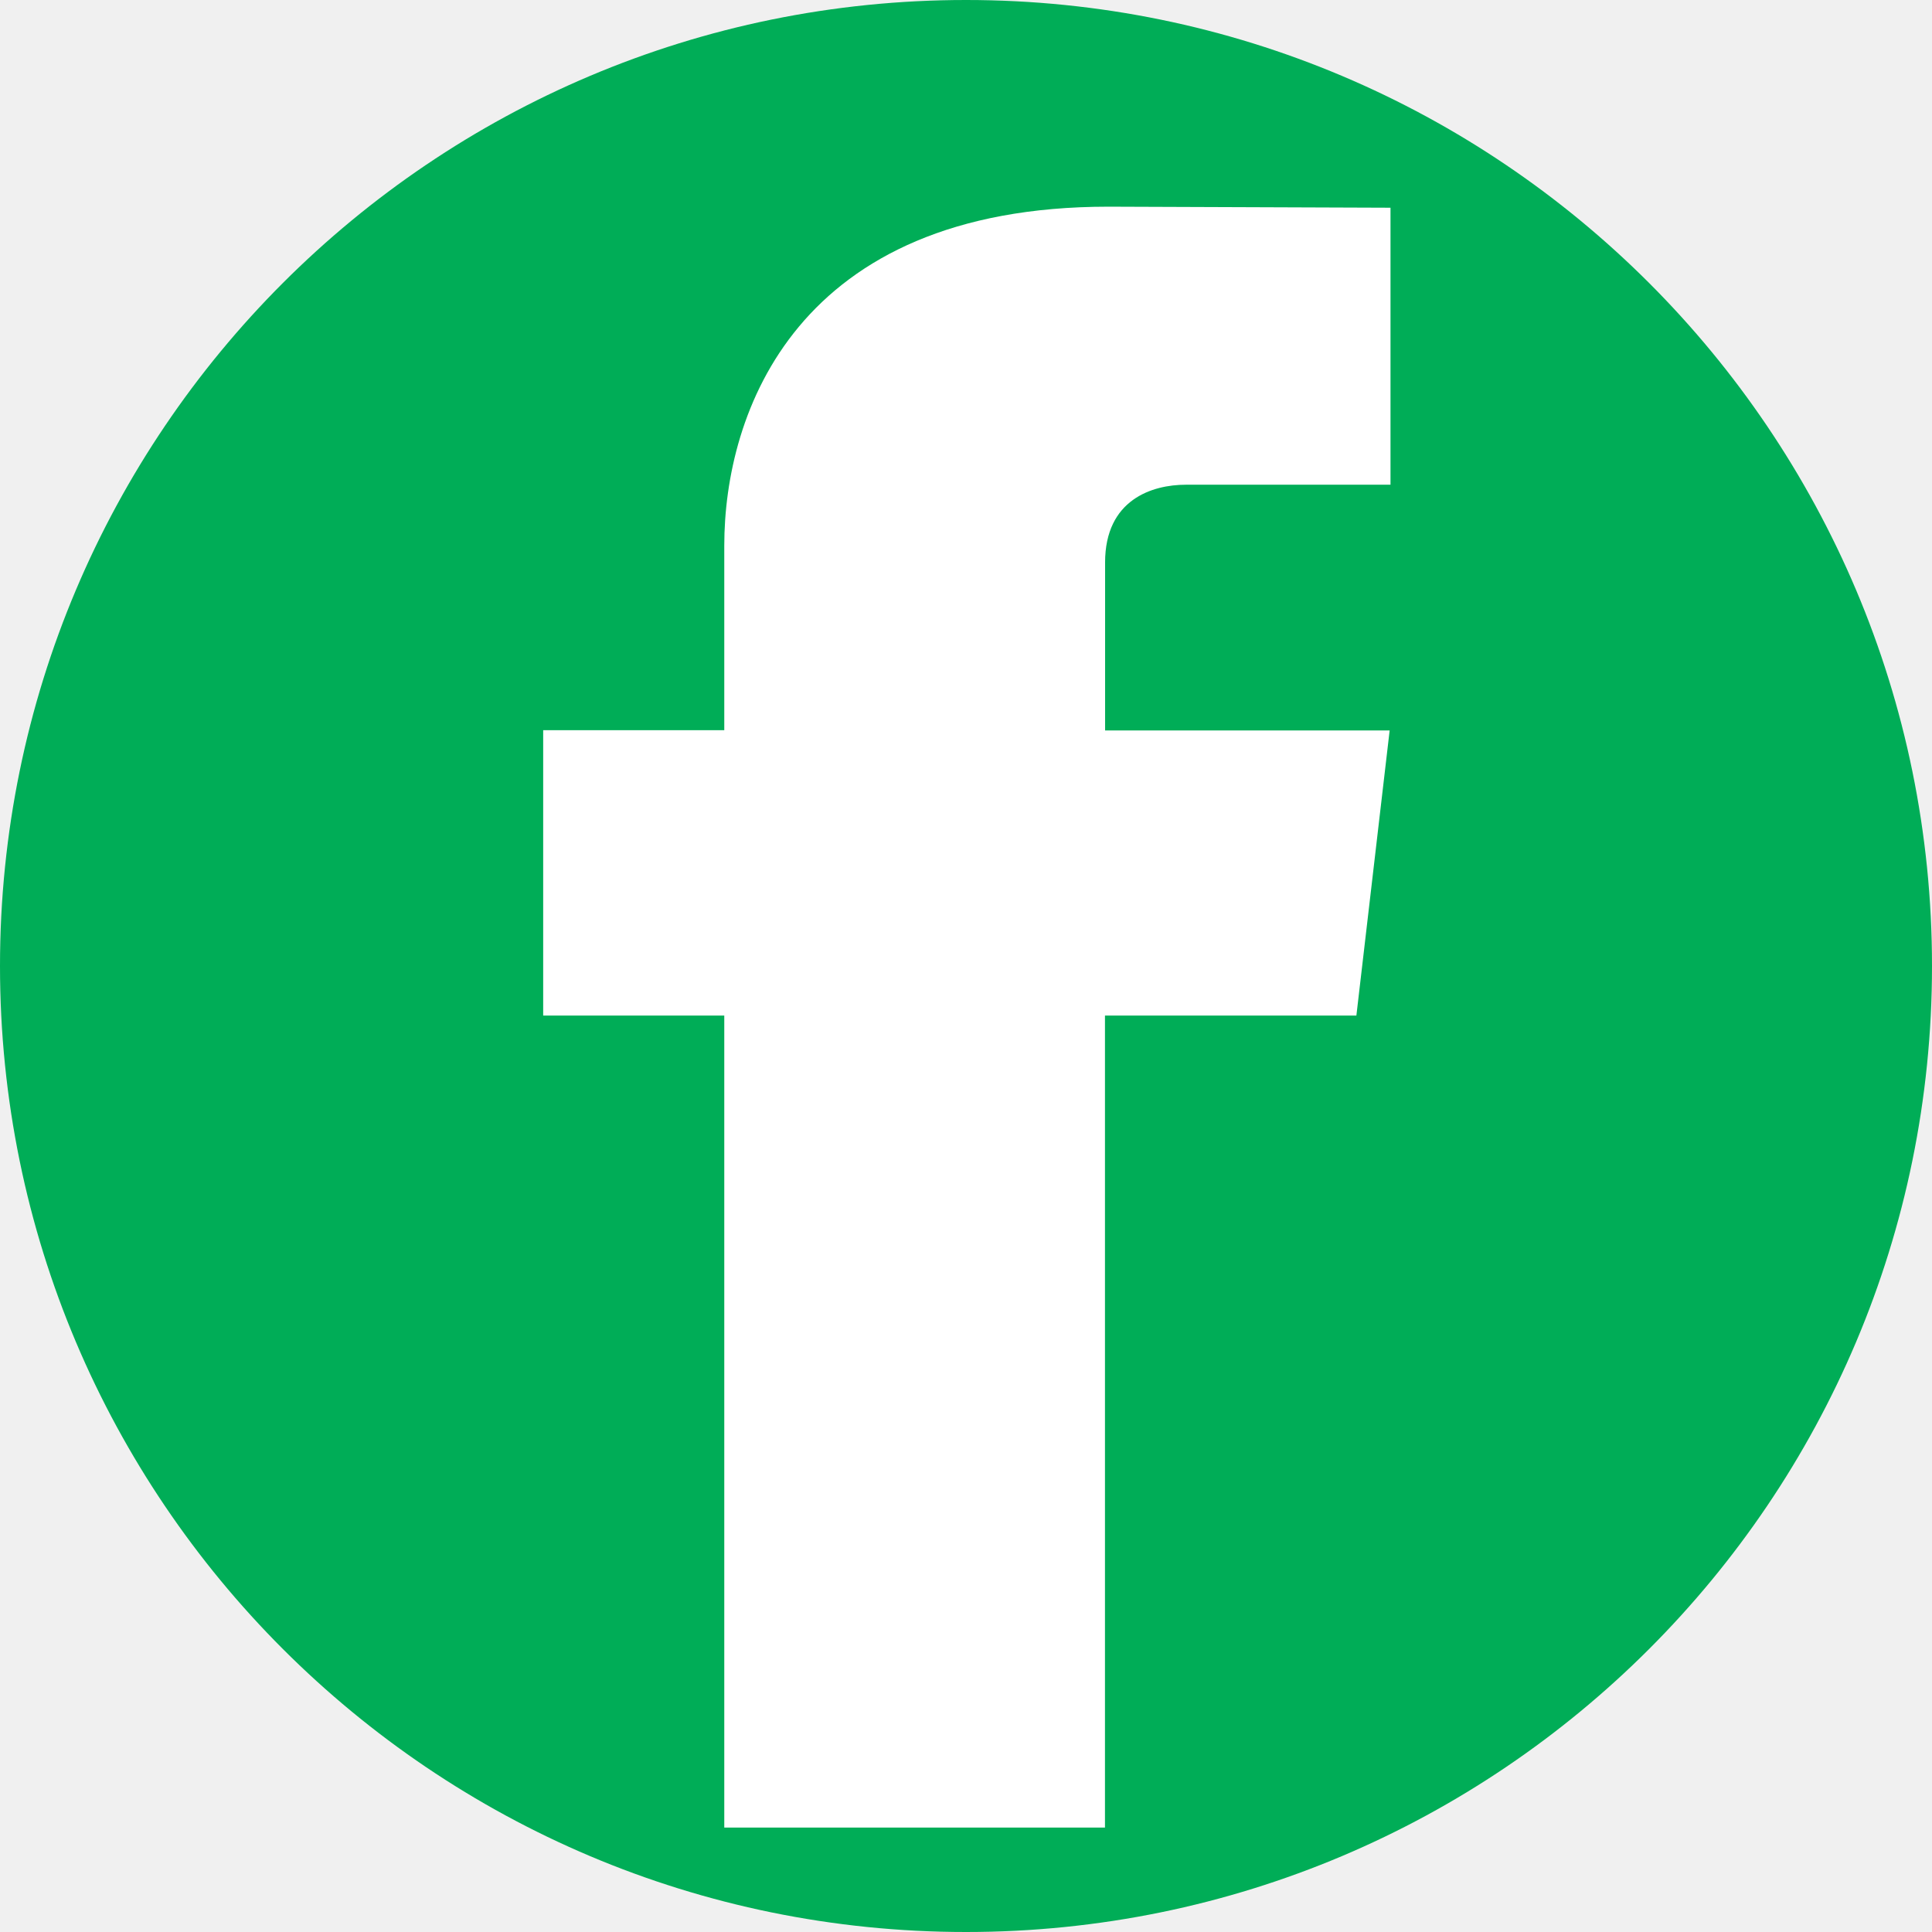
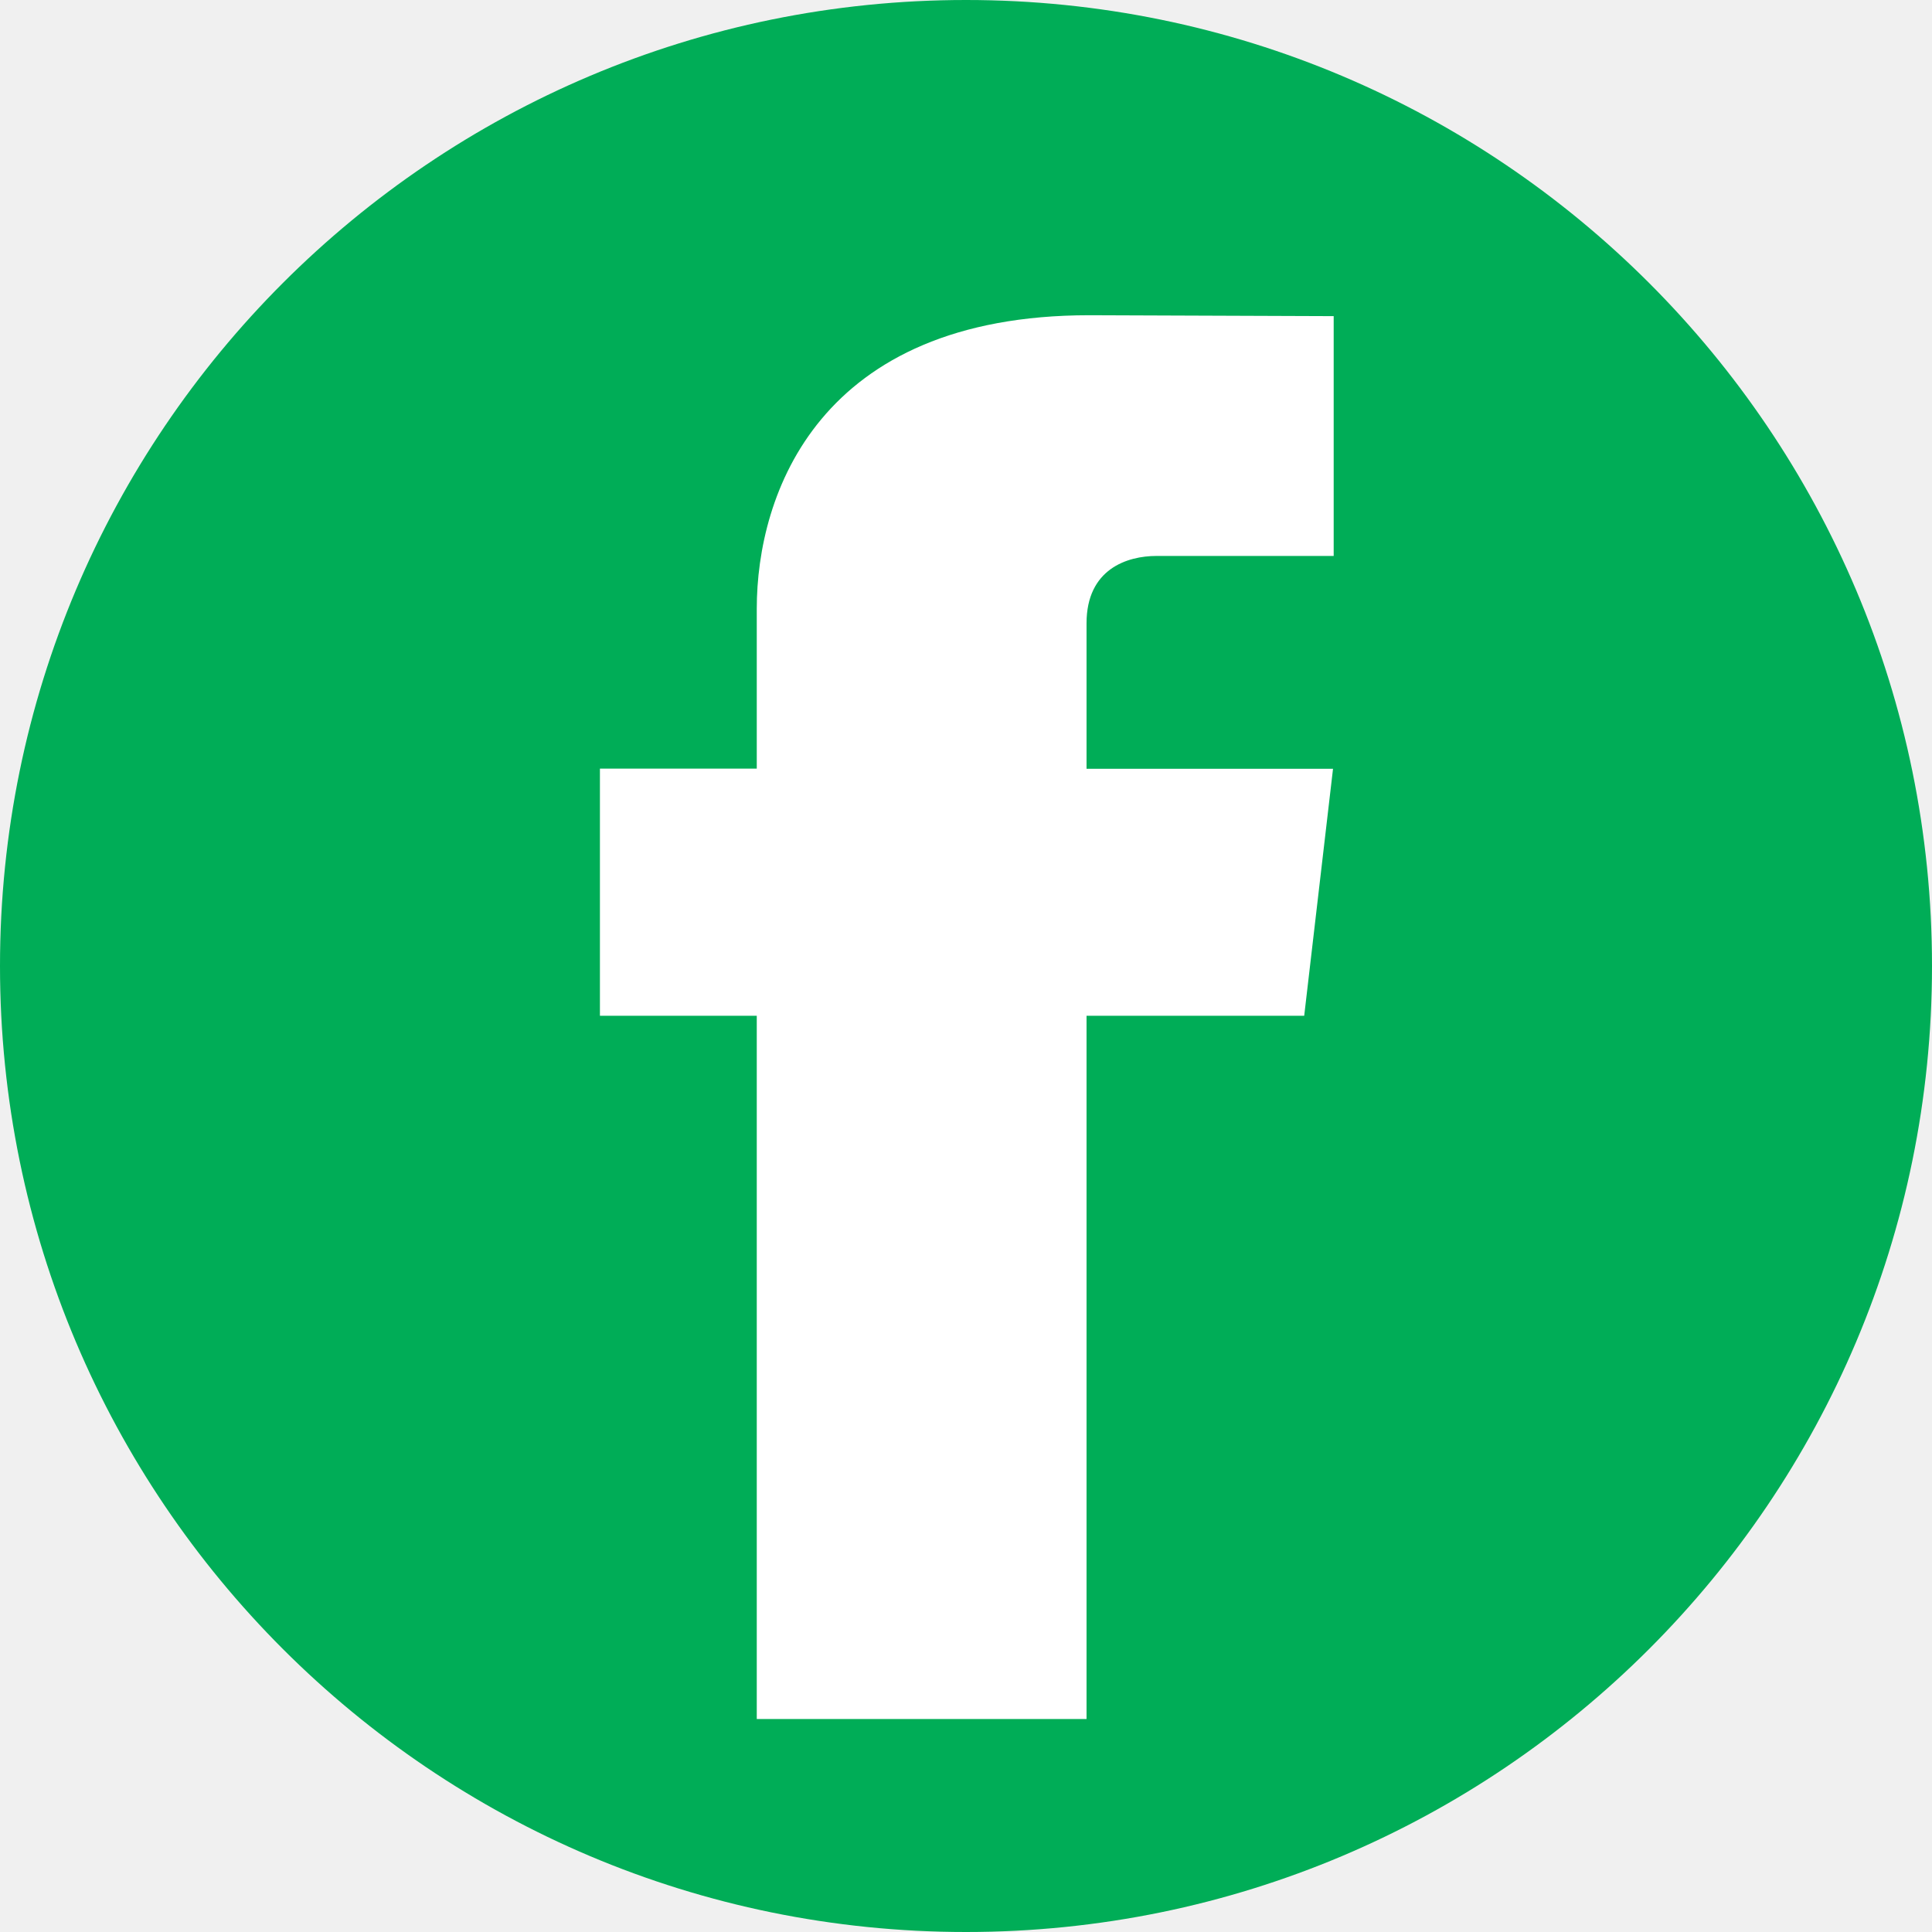
<svg xmlns="http://www.w3.org/2000/svg" id="Camada_1" data-name="Camada 1" viewBox="0 0 999 999">
  <defs>
    <style>.cls-1{fill:#00ad57;}.cls-2{fill:#fff;}</style>
  </defs>
  <circle class="cls-1" cx="499.5" cy="499.5" r="499.5" />
-   <path class="cls-2" d="M702.36,525.13h-130V945H375.51V525.13H281.87V377.57h93.64V282.08c0-68.28,36.78-175.21,198.65-175.21l145.84.54V250.64H614.18c-17.36,0-41.76,7.65-41.76,40.22v86.85H719.56Z" transform="translate(-1)" />
+   <path class="cls-2" d="M675.38,525.24H562.83V888.87H392.31V525.24h-81.1V397.44h81.1v-82.7c0-59.14,31.86-151.74,172-151.74l126.31.47v124H599c-15,0-36.17,6.63-36.17,34.84v75.21H690.28Z" transform="translate(-1)" />
</svg>
